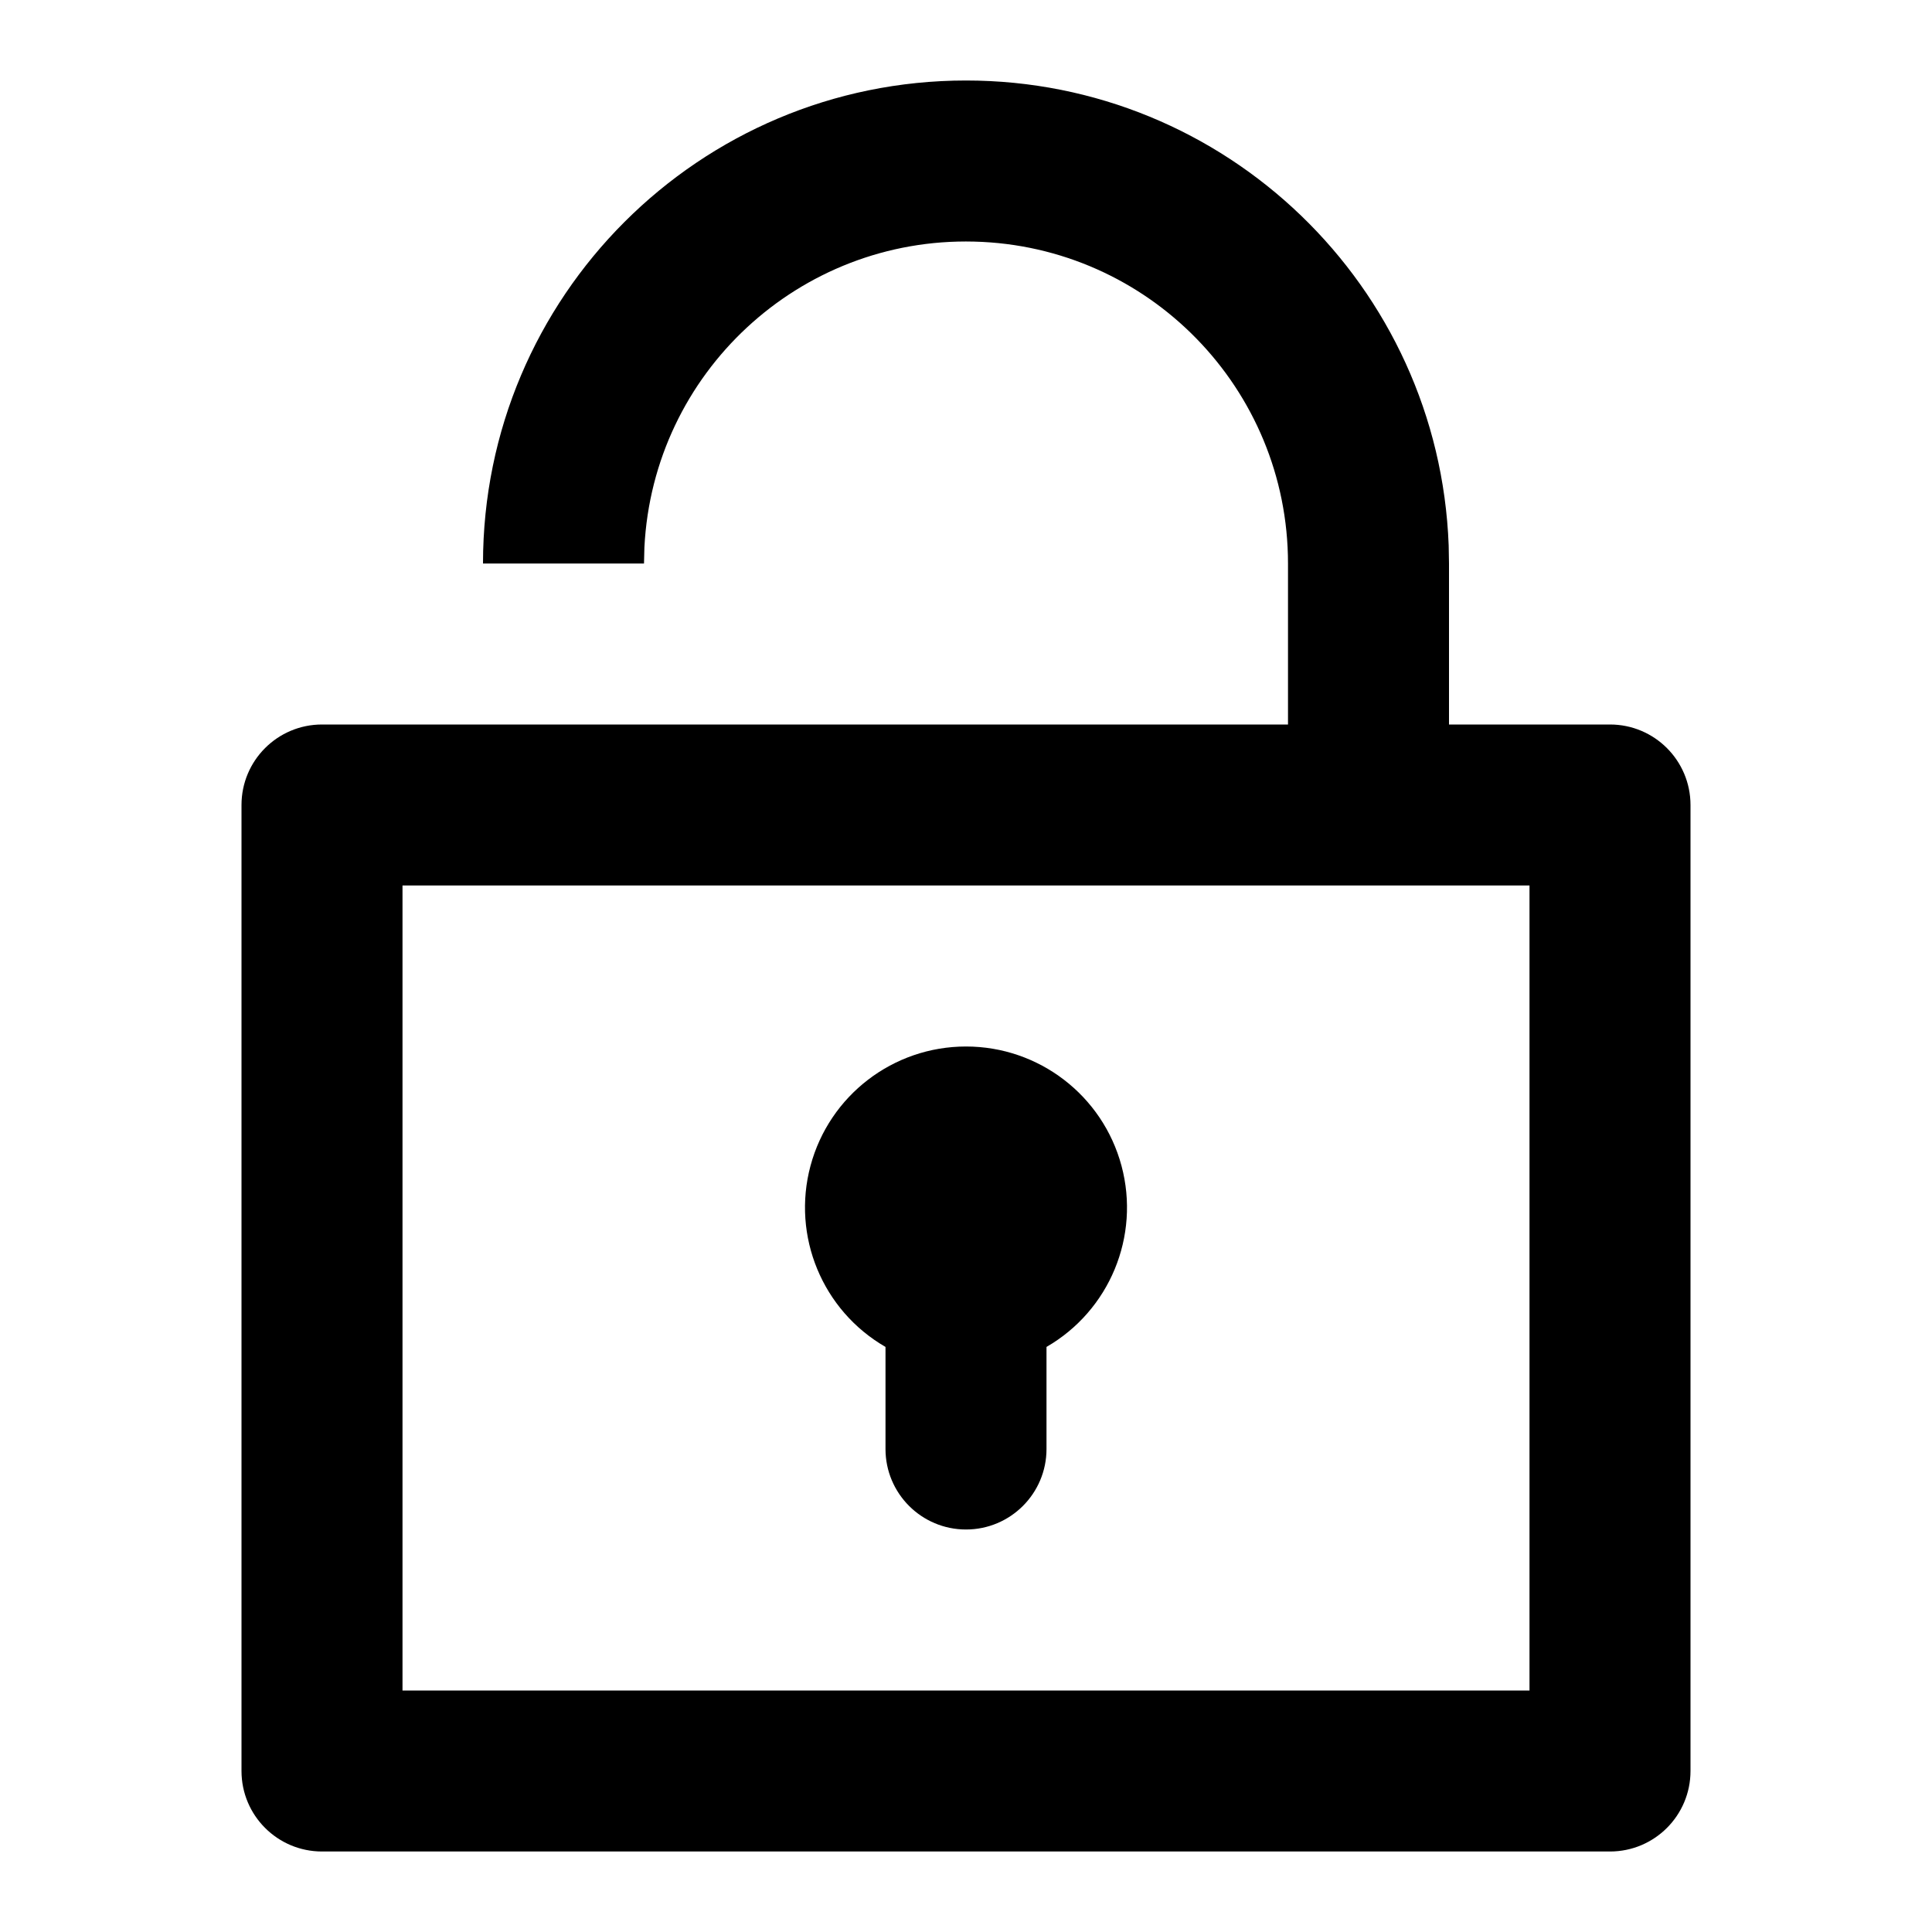
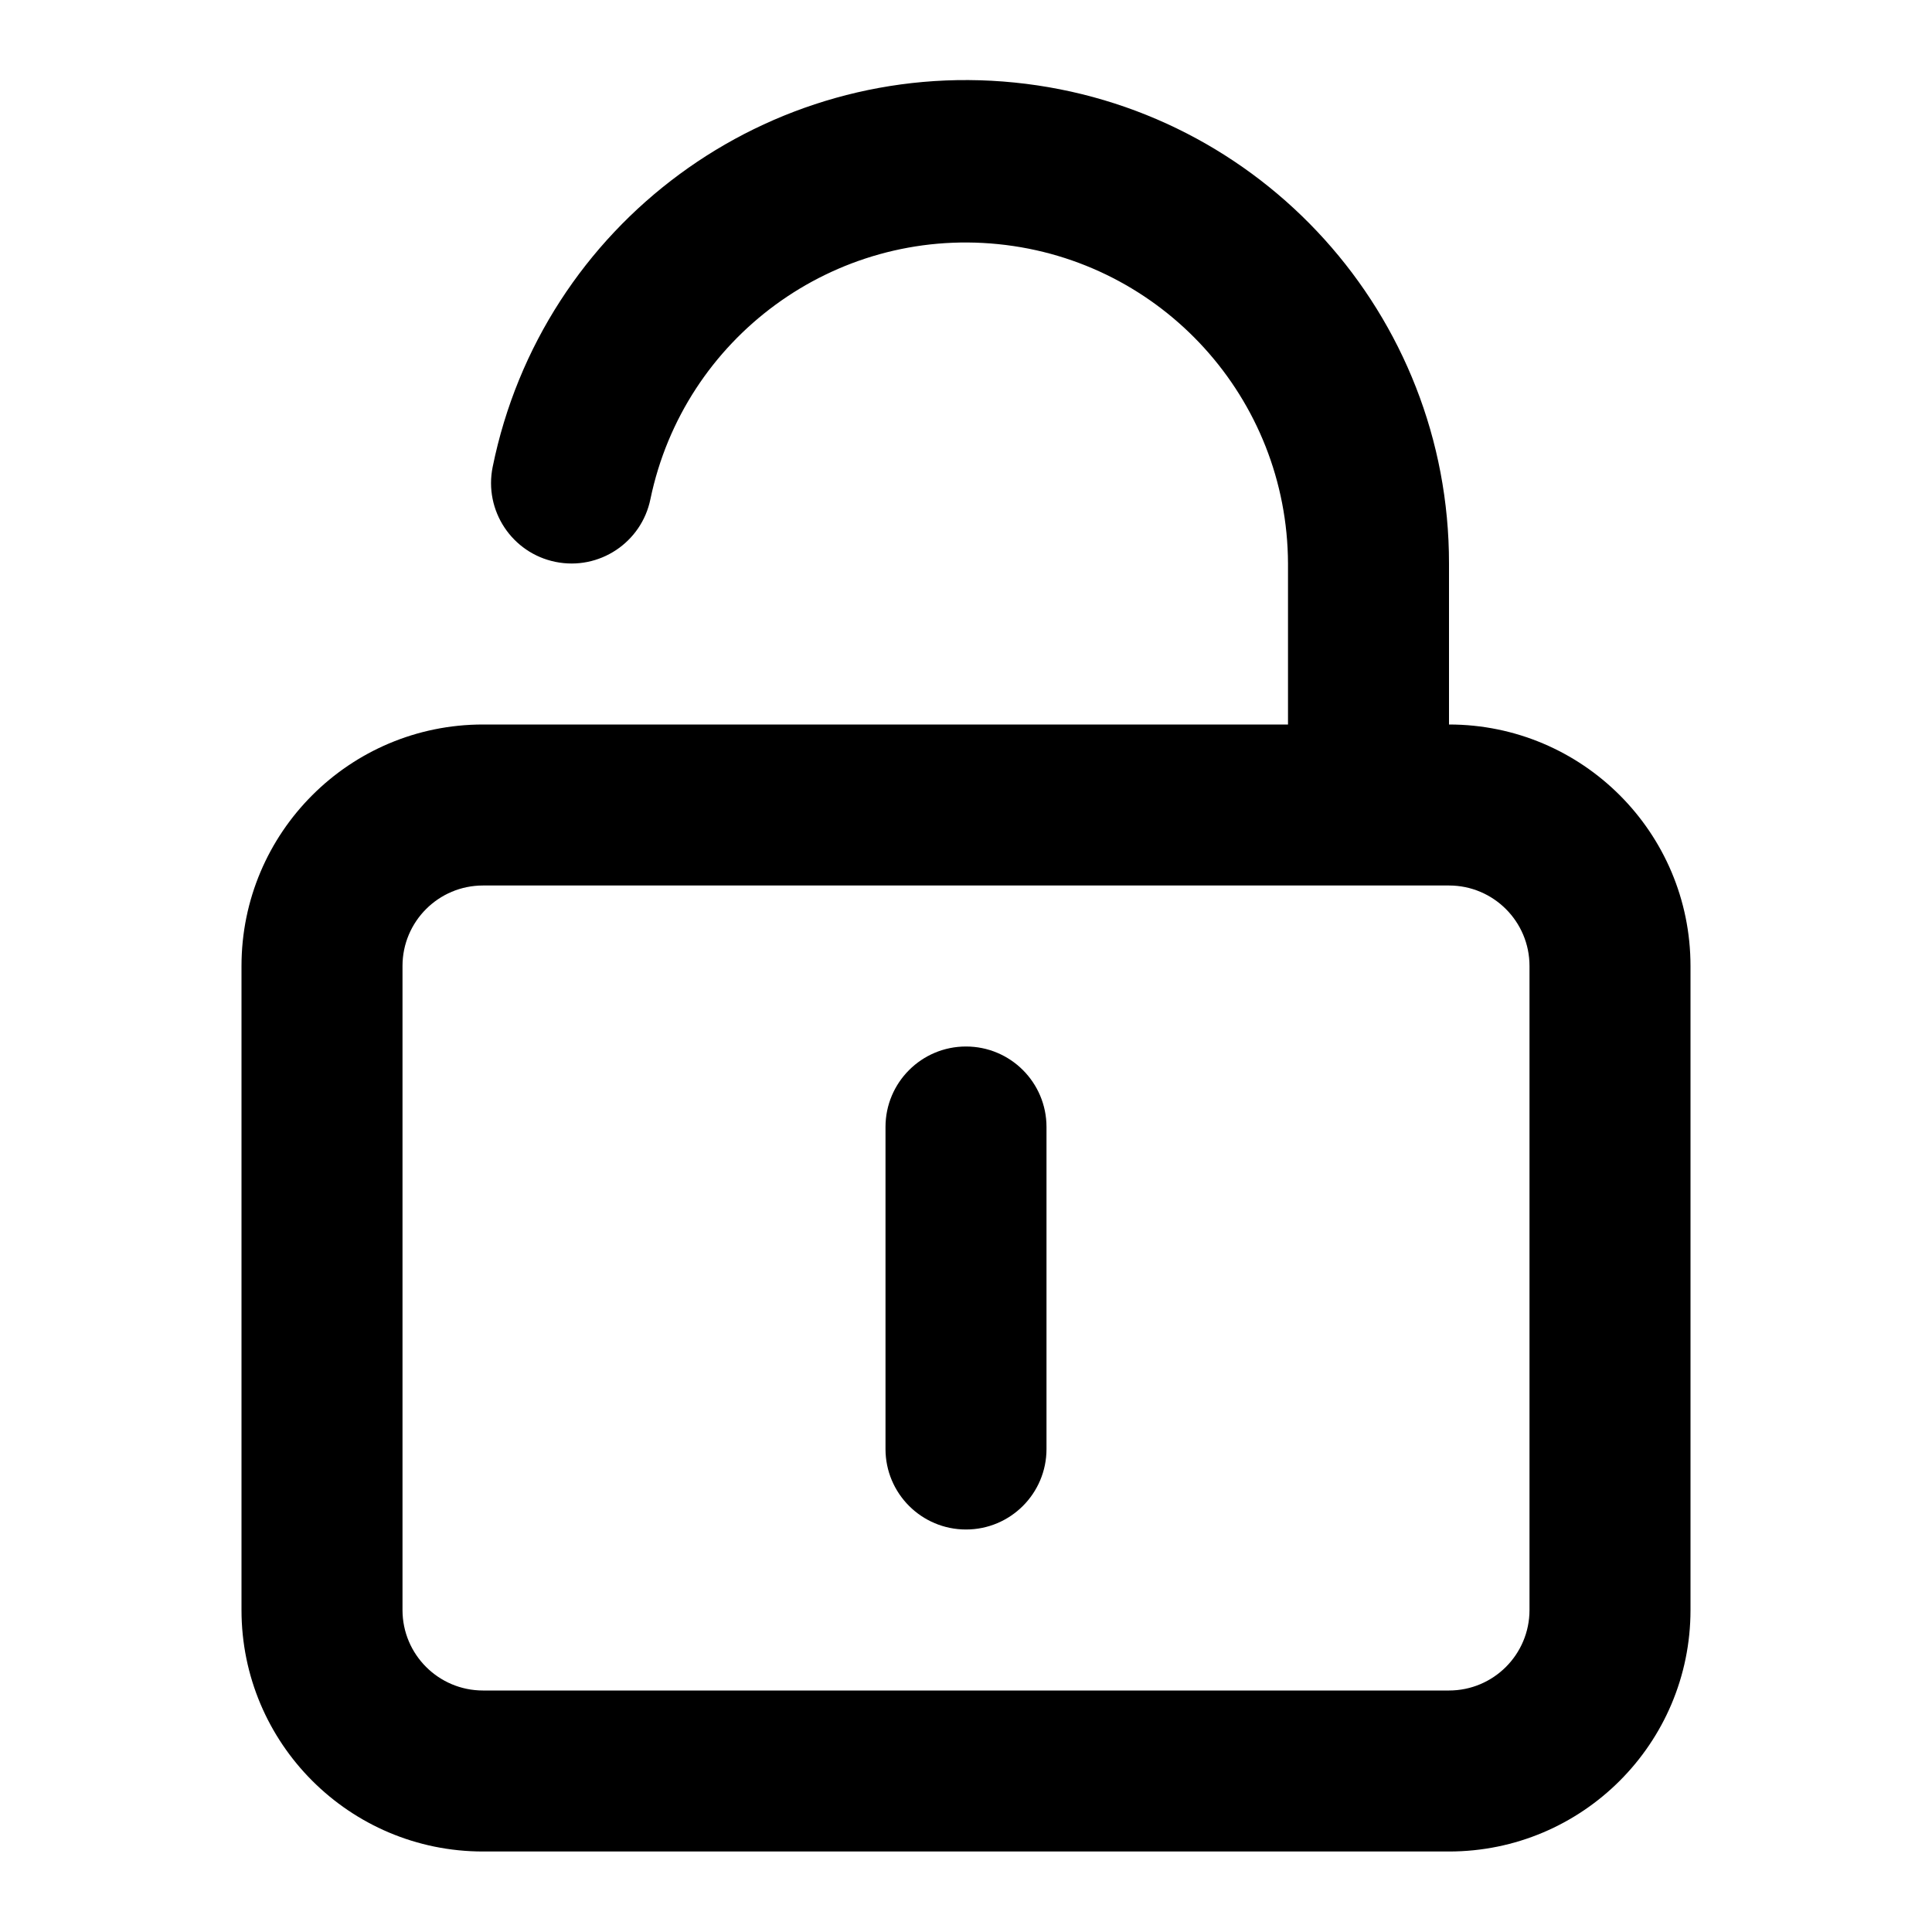
<svg xmlns="http://www.w3.org/2000/svg" viewBox="0 0 24 24">
-   <path d="M13 16.732A2 2 0 0 0 12 13a2 2 0 0 0-1 3.732V18a1 1 0 1 0 2 0v-1.268Z" />
-   <path d="M12 1a6 6 0 0 1 5.996 5.775L18 7v2h2a1 1 0 0 1 1 1v12a1 1 0 0 1-1 1H4a1 1 0 0 1-1-1V10a1 1 0 0 1 1-1h12V7a4 4 0 0 0-7.995-.2L8 7H6a6 6 0 0 1 6-6ZM5 11v10h14V11H5Z" />
+   <path fill-rule="evenodd" clip-rule="evenodd" d="M8.08 6.199A4.002 4.002 0 0 1 16 7v2H6a3 3 0 0 0-3 3v8a3 3 0 0 0 3 3h12a3 3 0 0 0 3-3v-8a3 3 0 0 0-3-3V7A6 6 0 0 0 6.12 5.801a1 1 0 0 0 1.96.398ZM17 11H6a1 1 0 0 0-1 1v8a1 1 0 0 0 1 1h12a1 1 0 0 0 1-1v-8a1 1 0 0 0-1-1h-1Zm-5 2a1 1 0 0 1 1 1v4a1 1 0 1 1-2 0v-4a1 1 0 0 1 1-1Z" />
</svg>
